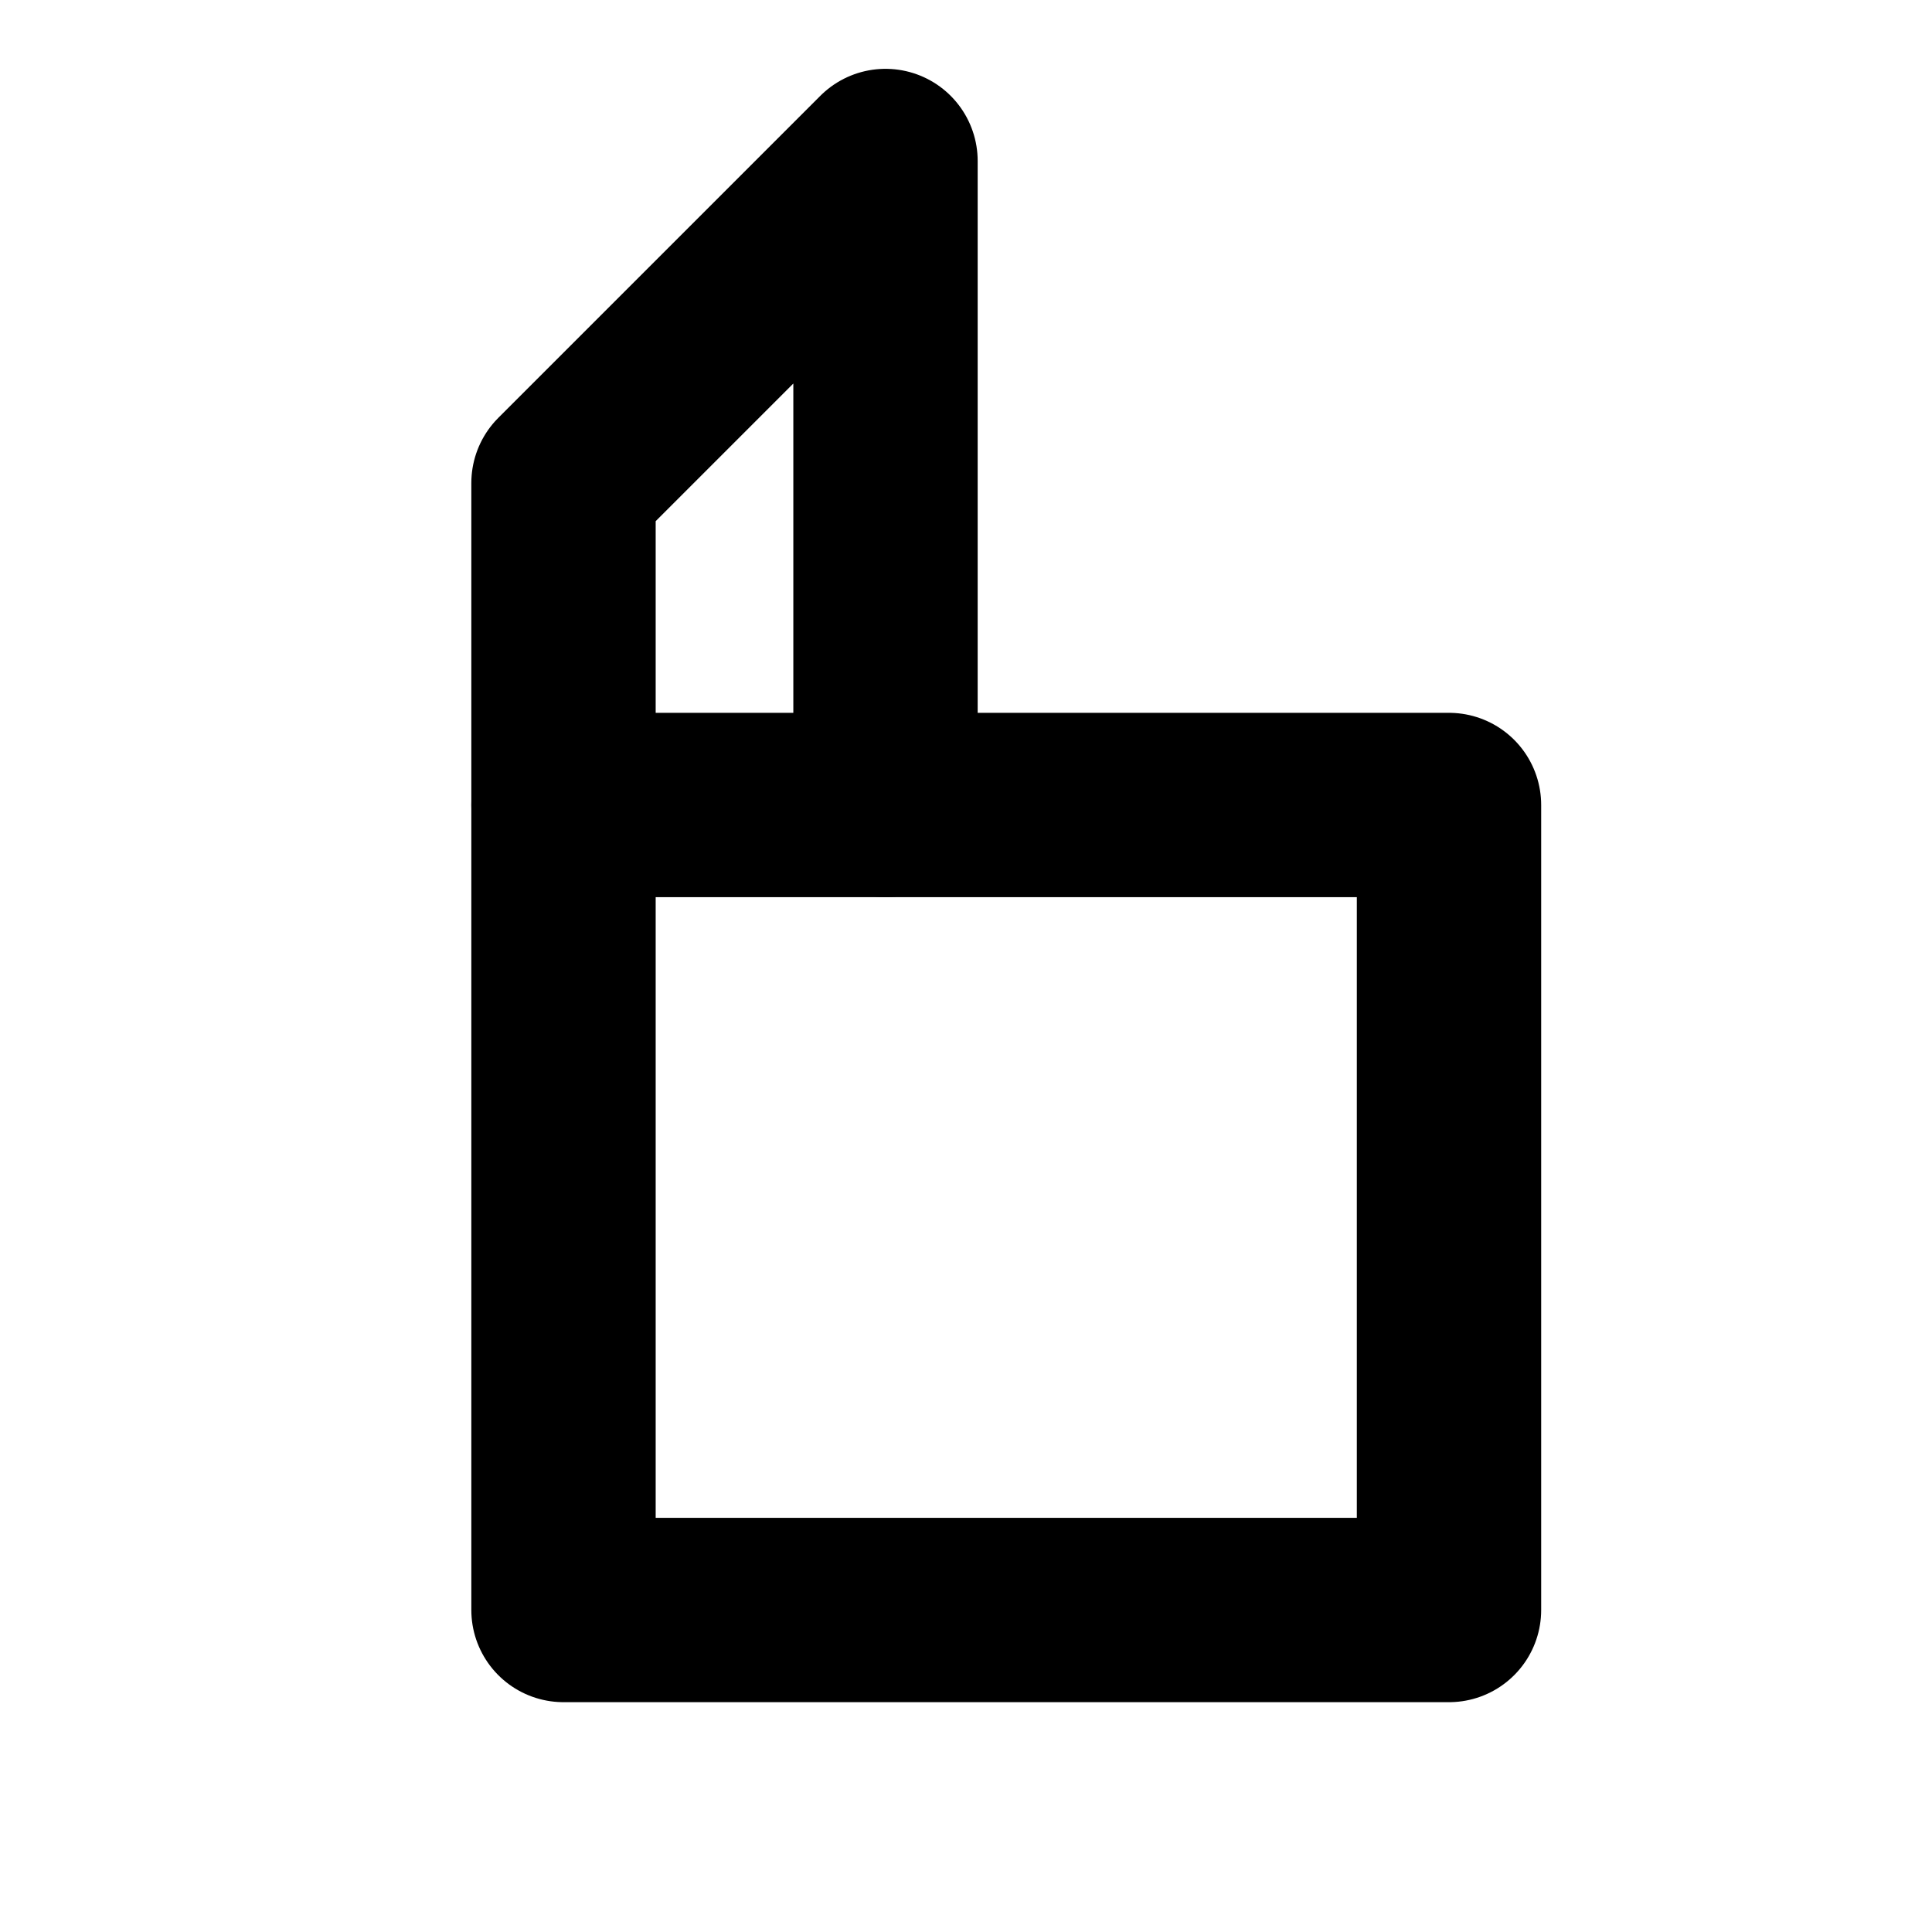
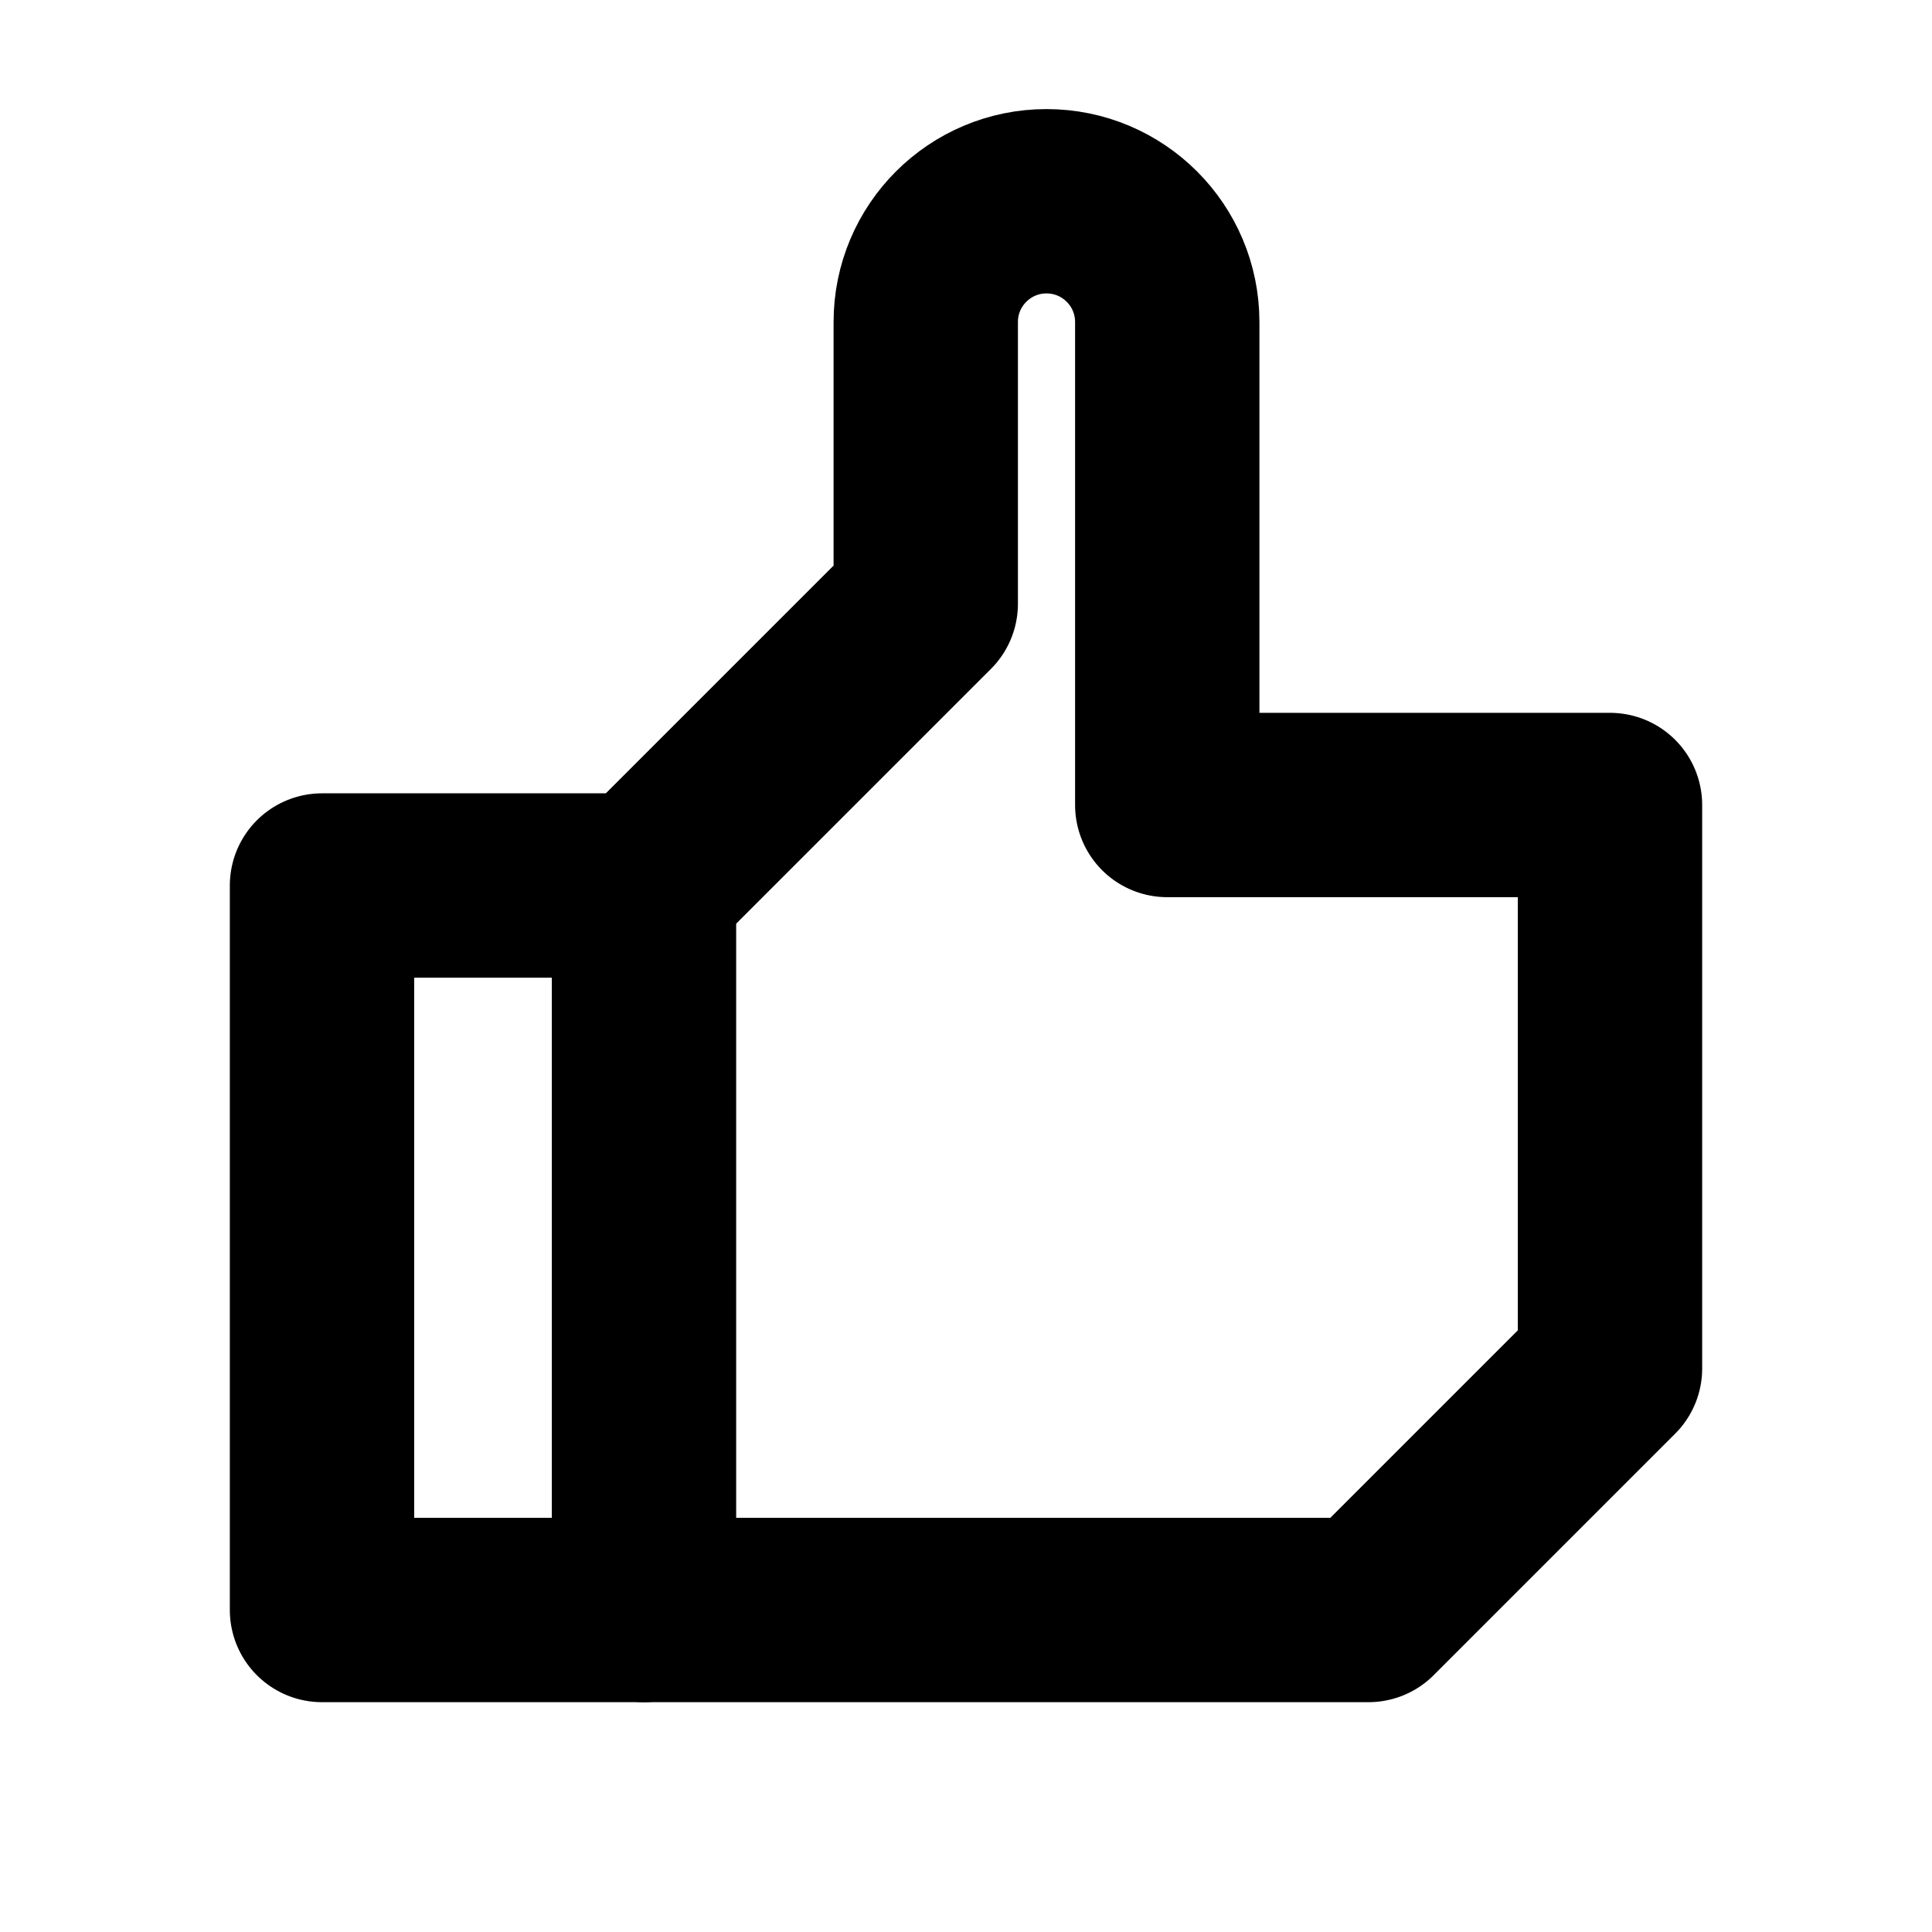
<svg xmlns="http://www.w3.org/2000/svg" width="24" height="24" viewBox="0 0 24 24" fill="none" stroke="currentColor" stroke-width="2.29" stroke-linecap="round" stroke-linejoin="round">
-   <path d="M7 10 18 10 18 20 7 20Z" />
-   <path d="M7 10 7 6 11 2 11 10" />
+   <path d="M4 11 8 11 8 20 4 20Z" />
+   <path d="M8 11 11.5 7.5 11.5 4A1.5 1.5 0 0 1 14.5 4L14.5 10 20 10 20 17 17 20 8 20" />
</svg>
